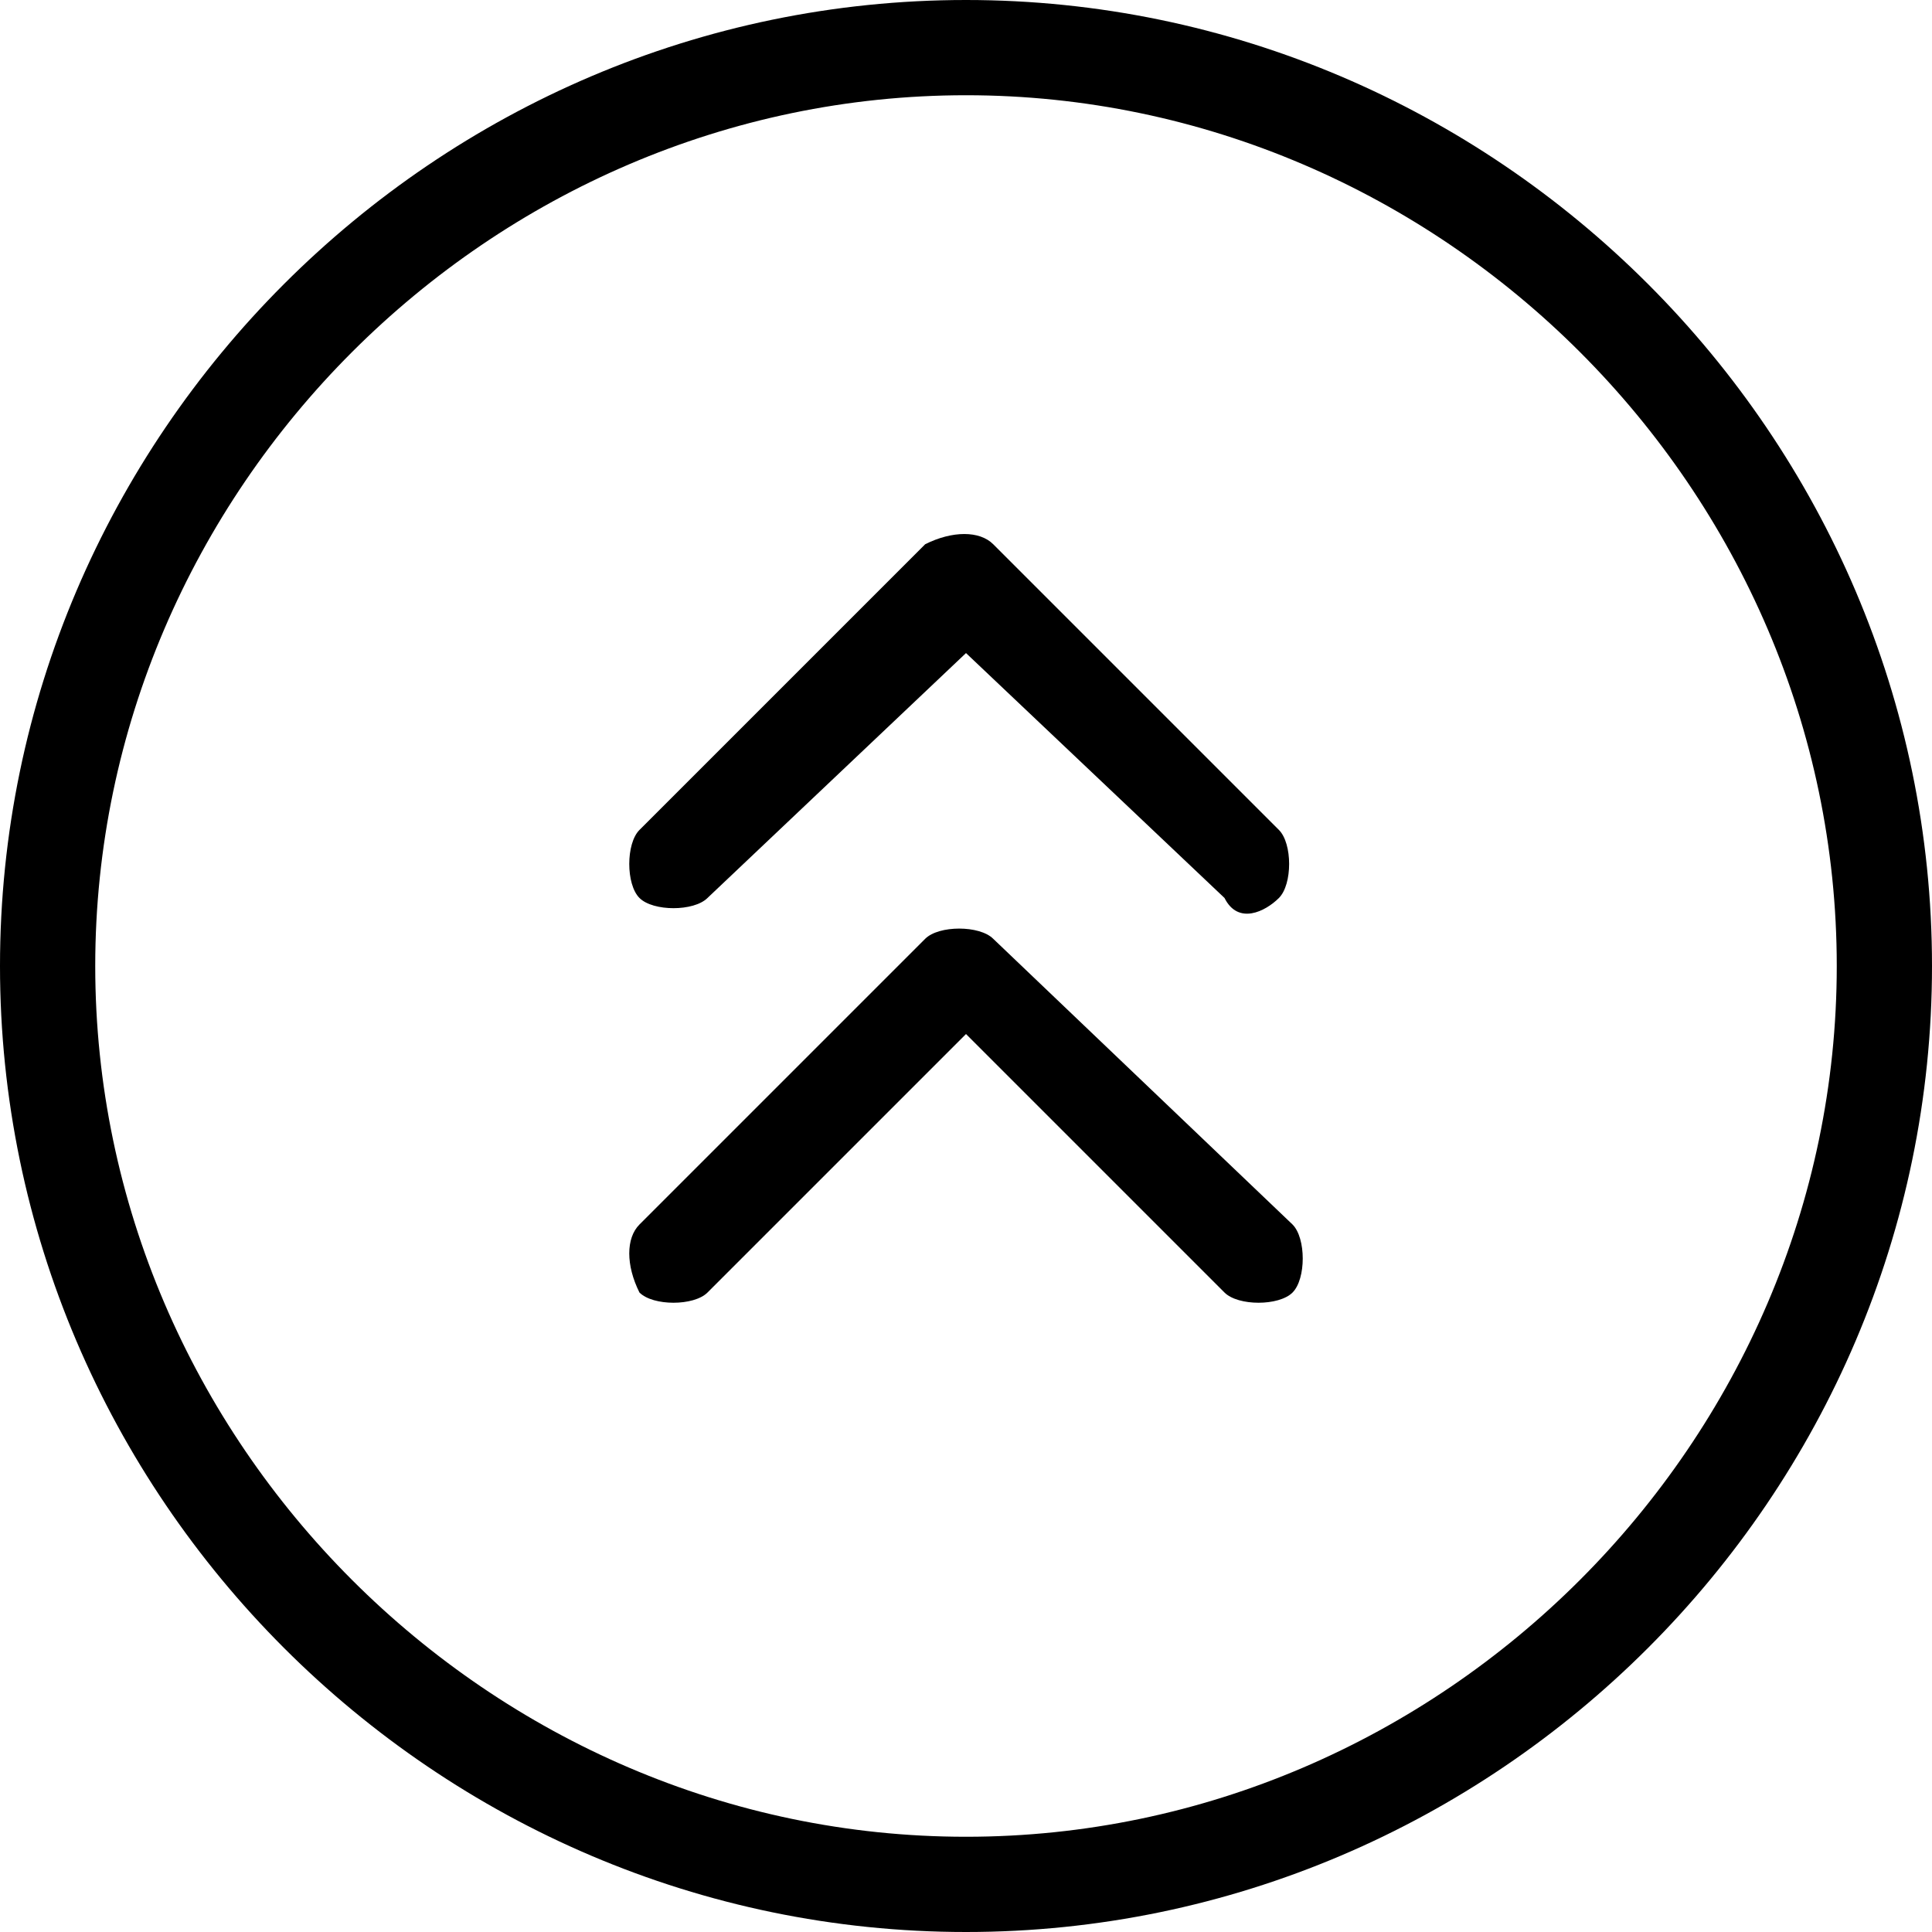
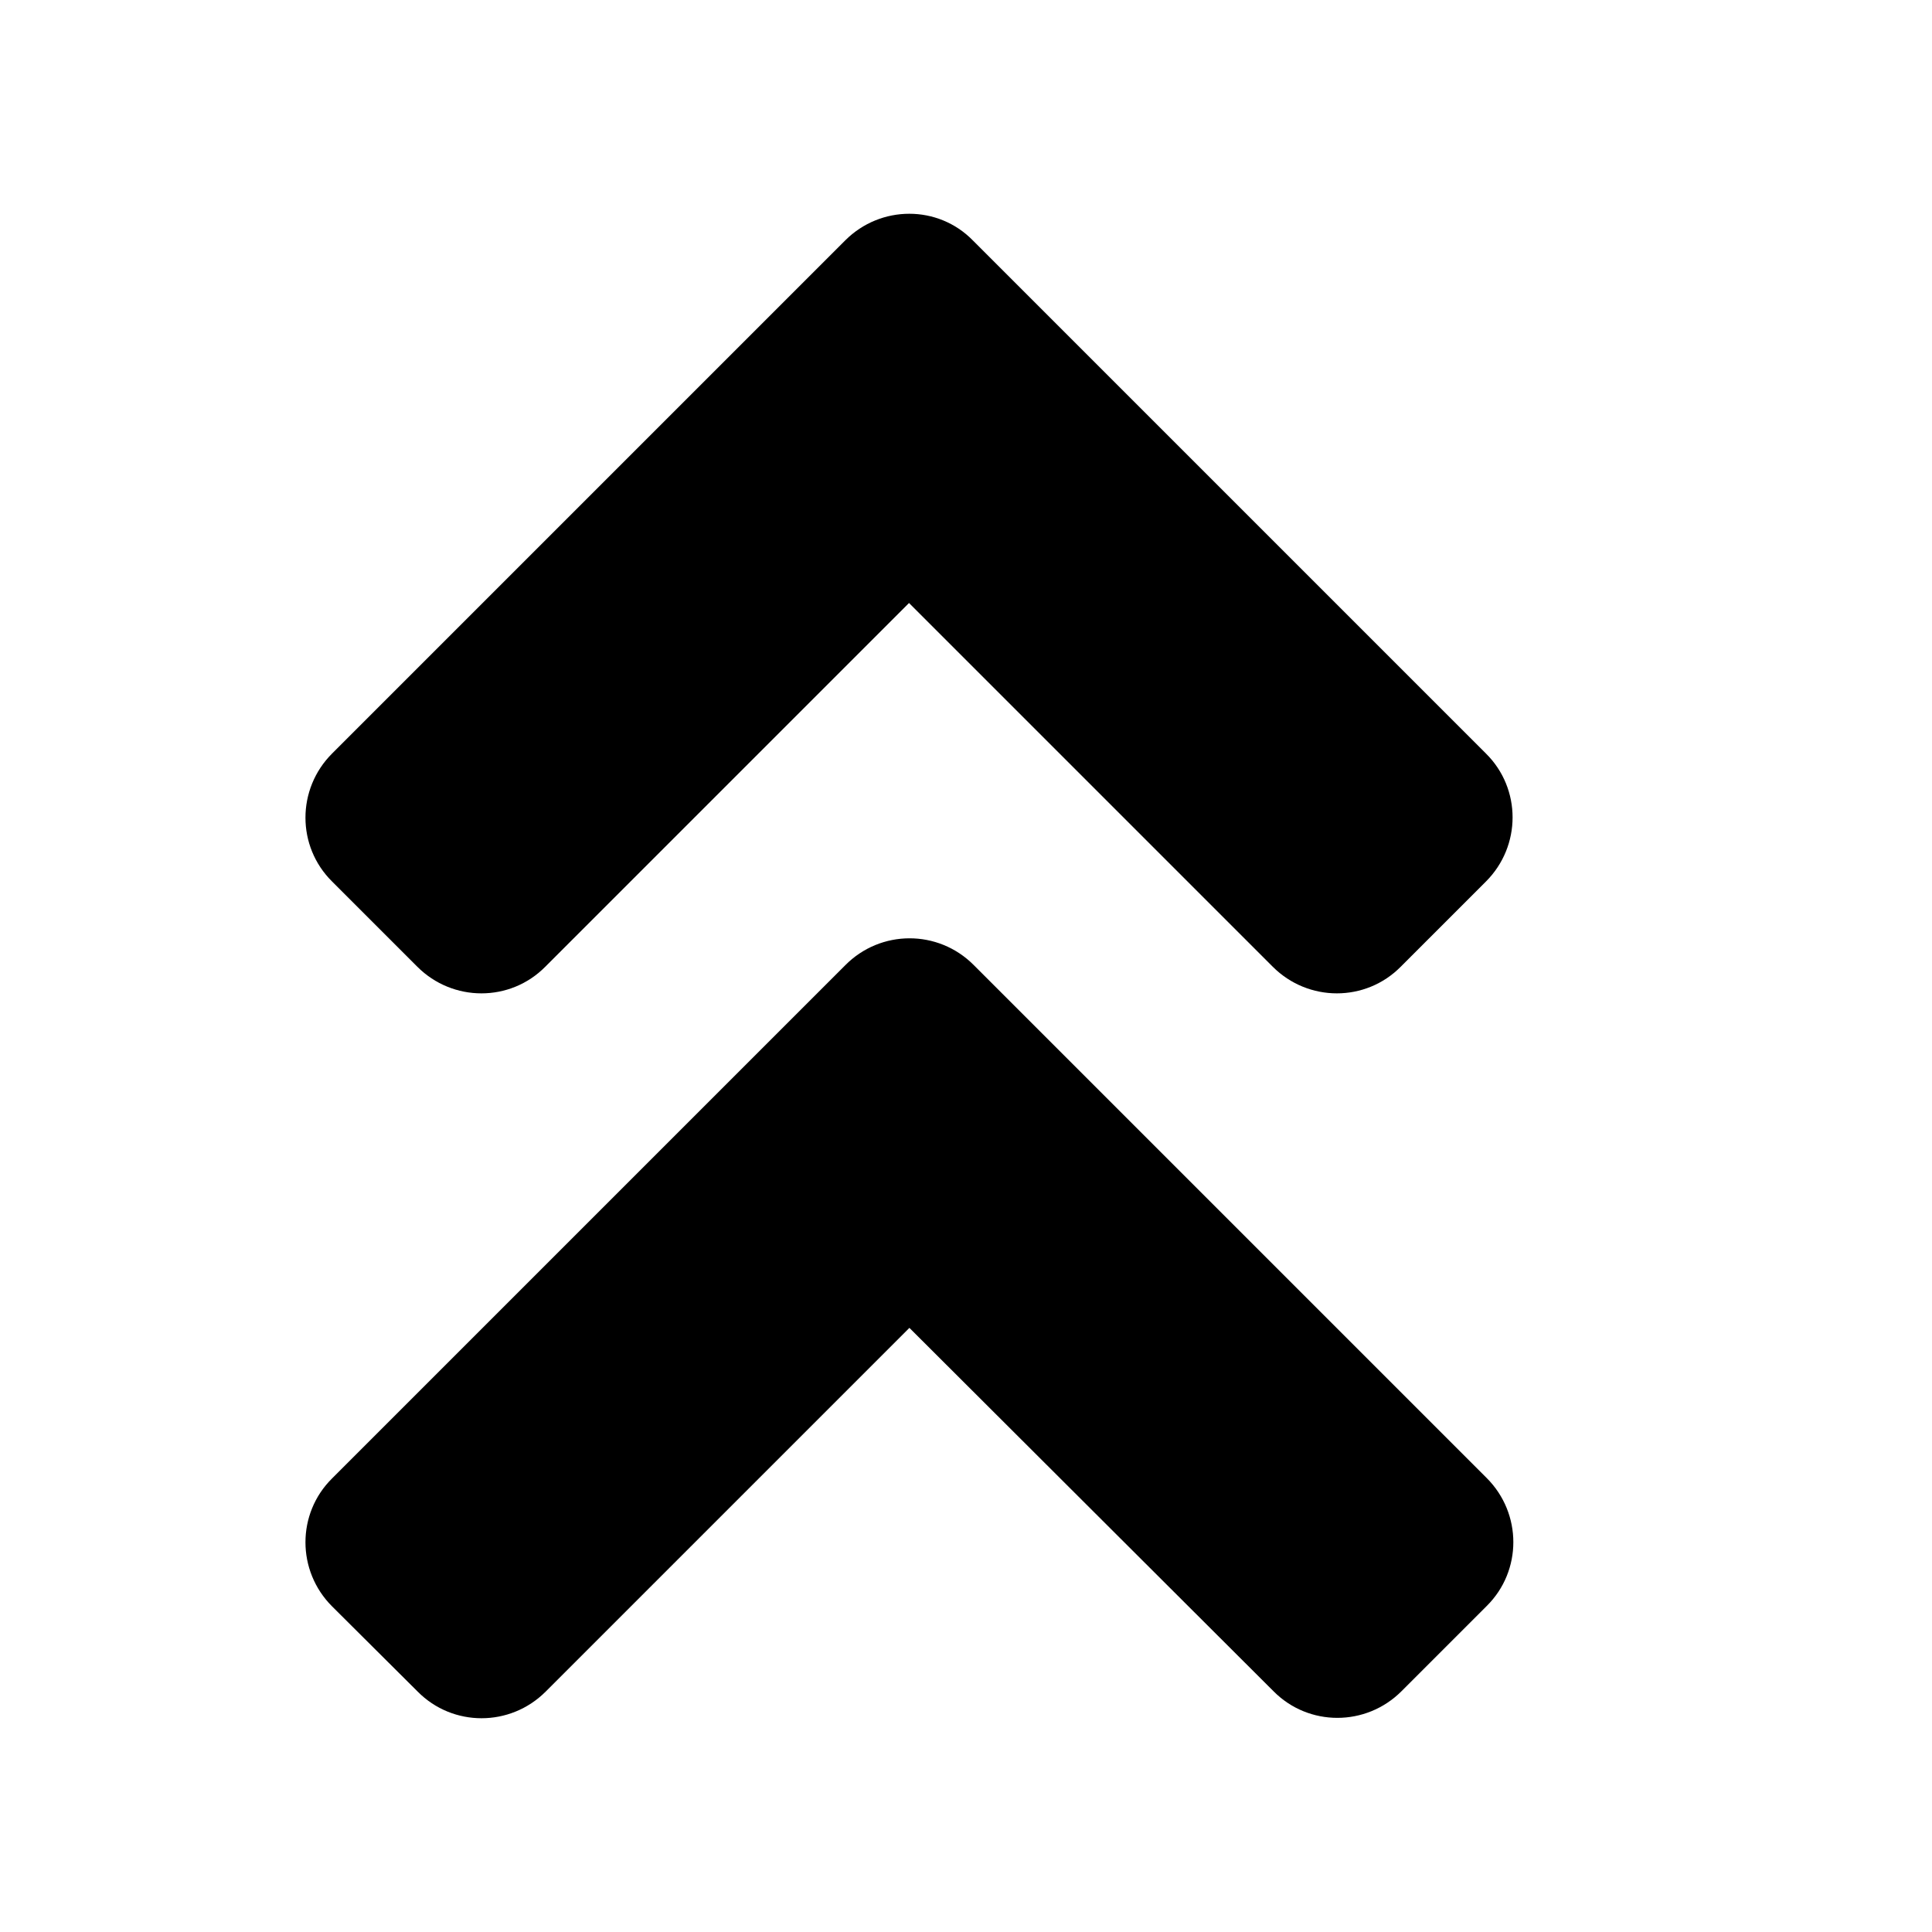
- <svg xmlns="http://www.w3.org/2000/svg" viewBox="0 0 14.2 14.2" aria-labelledby="title" width="1em" height="1em" fill="currentColor">
-   <path d="M7.1,0.7c-3.5,0-6.4,2.9-6.4,6.4s2.9,6.4,6.4,6.4s6.4-2.9,6.4-6.4S10.6,0.7,7.1,0.7z M7.1,0c3.9,0,7.1,3.2,7.1,7.1  s-3.2,7.1-7.1,7.1S0,11,0,7.1S3.2,0,7.1,0z" />
-   <path d="M7.1,4.8L5.2,6.6c-0.1,0.1-0.4,0.1-0.5,0c-0.1-0.1-0.1-0.4,0-0.5L6.8,4C7,3.9,7.2,3.9,7.3,4c0,0,0,0,0,0l2.1,2.1  c0.1,0.1,0.1,0.4,0,0.5S9.1,6.8,9,6.6L7.1,4.8z" />
-   <path d="M7.1,7.6L5.2,9.5c-0.1,0.1-0.4,0.1-0.5,0C4.6,9.3,4.6,9.1,4.7,9l0,0l2.1-2.1c0.1-0.1,0.4-0.1,0.5,0c0,0,0,0,0,0L9.5,9  c0.1,0.1,0.1,0.4,0,0.5S9.1,9.6,9,9.5l0,0L7.1,7.6z" />
+ <svg xmlns="http://www.w3.org/2000/svg" viewBox="0 0 350 512" aria-labelledby="title" width="1em" height="1em" fill="currentColor">
+   <path d="M177 255.7l136 136c9.4 9.4 9.4 24.6 0 33.9l-22.6 22.6c-9.4 9.4-24.6 9.4-33.9 0L160 351.9l-96.4 96.4c-9.4 9.4-24.6 9.4-33.9 0L7 425.7c-9.4-9.4-9.4-24.6 0-33.9l136-136c9.4-9.5 24.6-9.5 34-.1zm-34-192L7 199.7c-9.4 9.4-9.4 24.6 0 33.9l22.6 22.6c9.4 9.4 24.6 9.4 33.9 0l96.4-96.4 96.4 96.4c9.4 9.4 24.6 9.4 33.9 0l22.6-22.6c9.4-9.4 9.4-24.6 0-33.9l-136-136c-9.2-9.4-24.4-9.4-33.8 0z" />
</svg>
